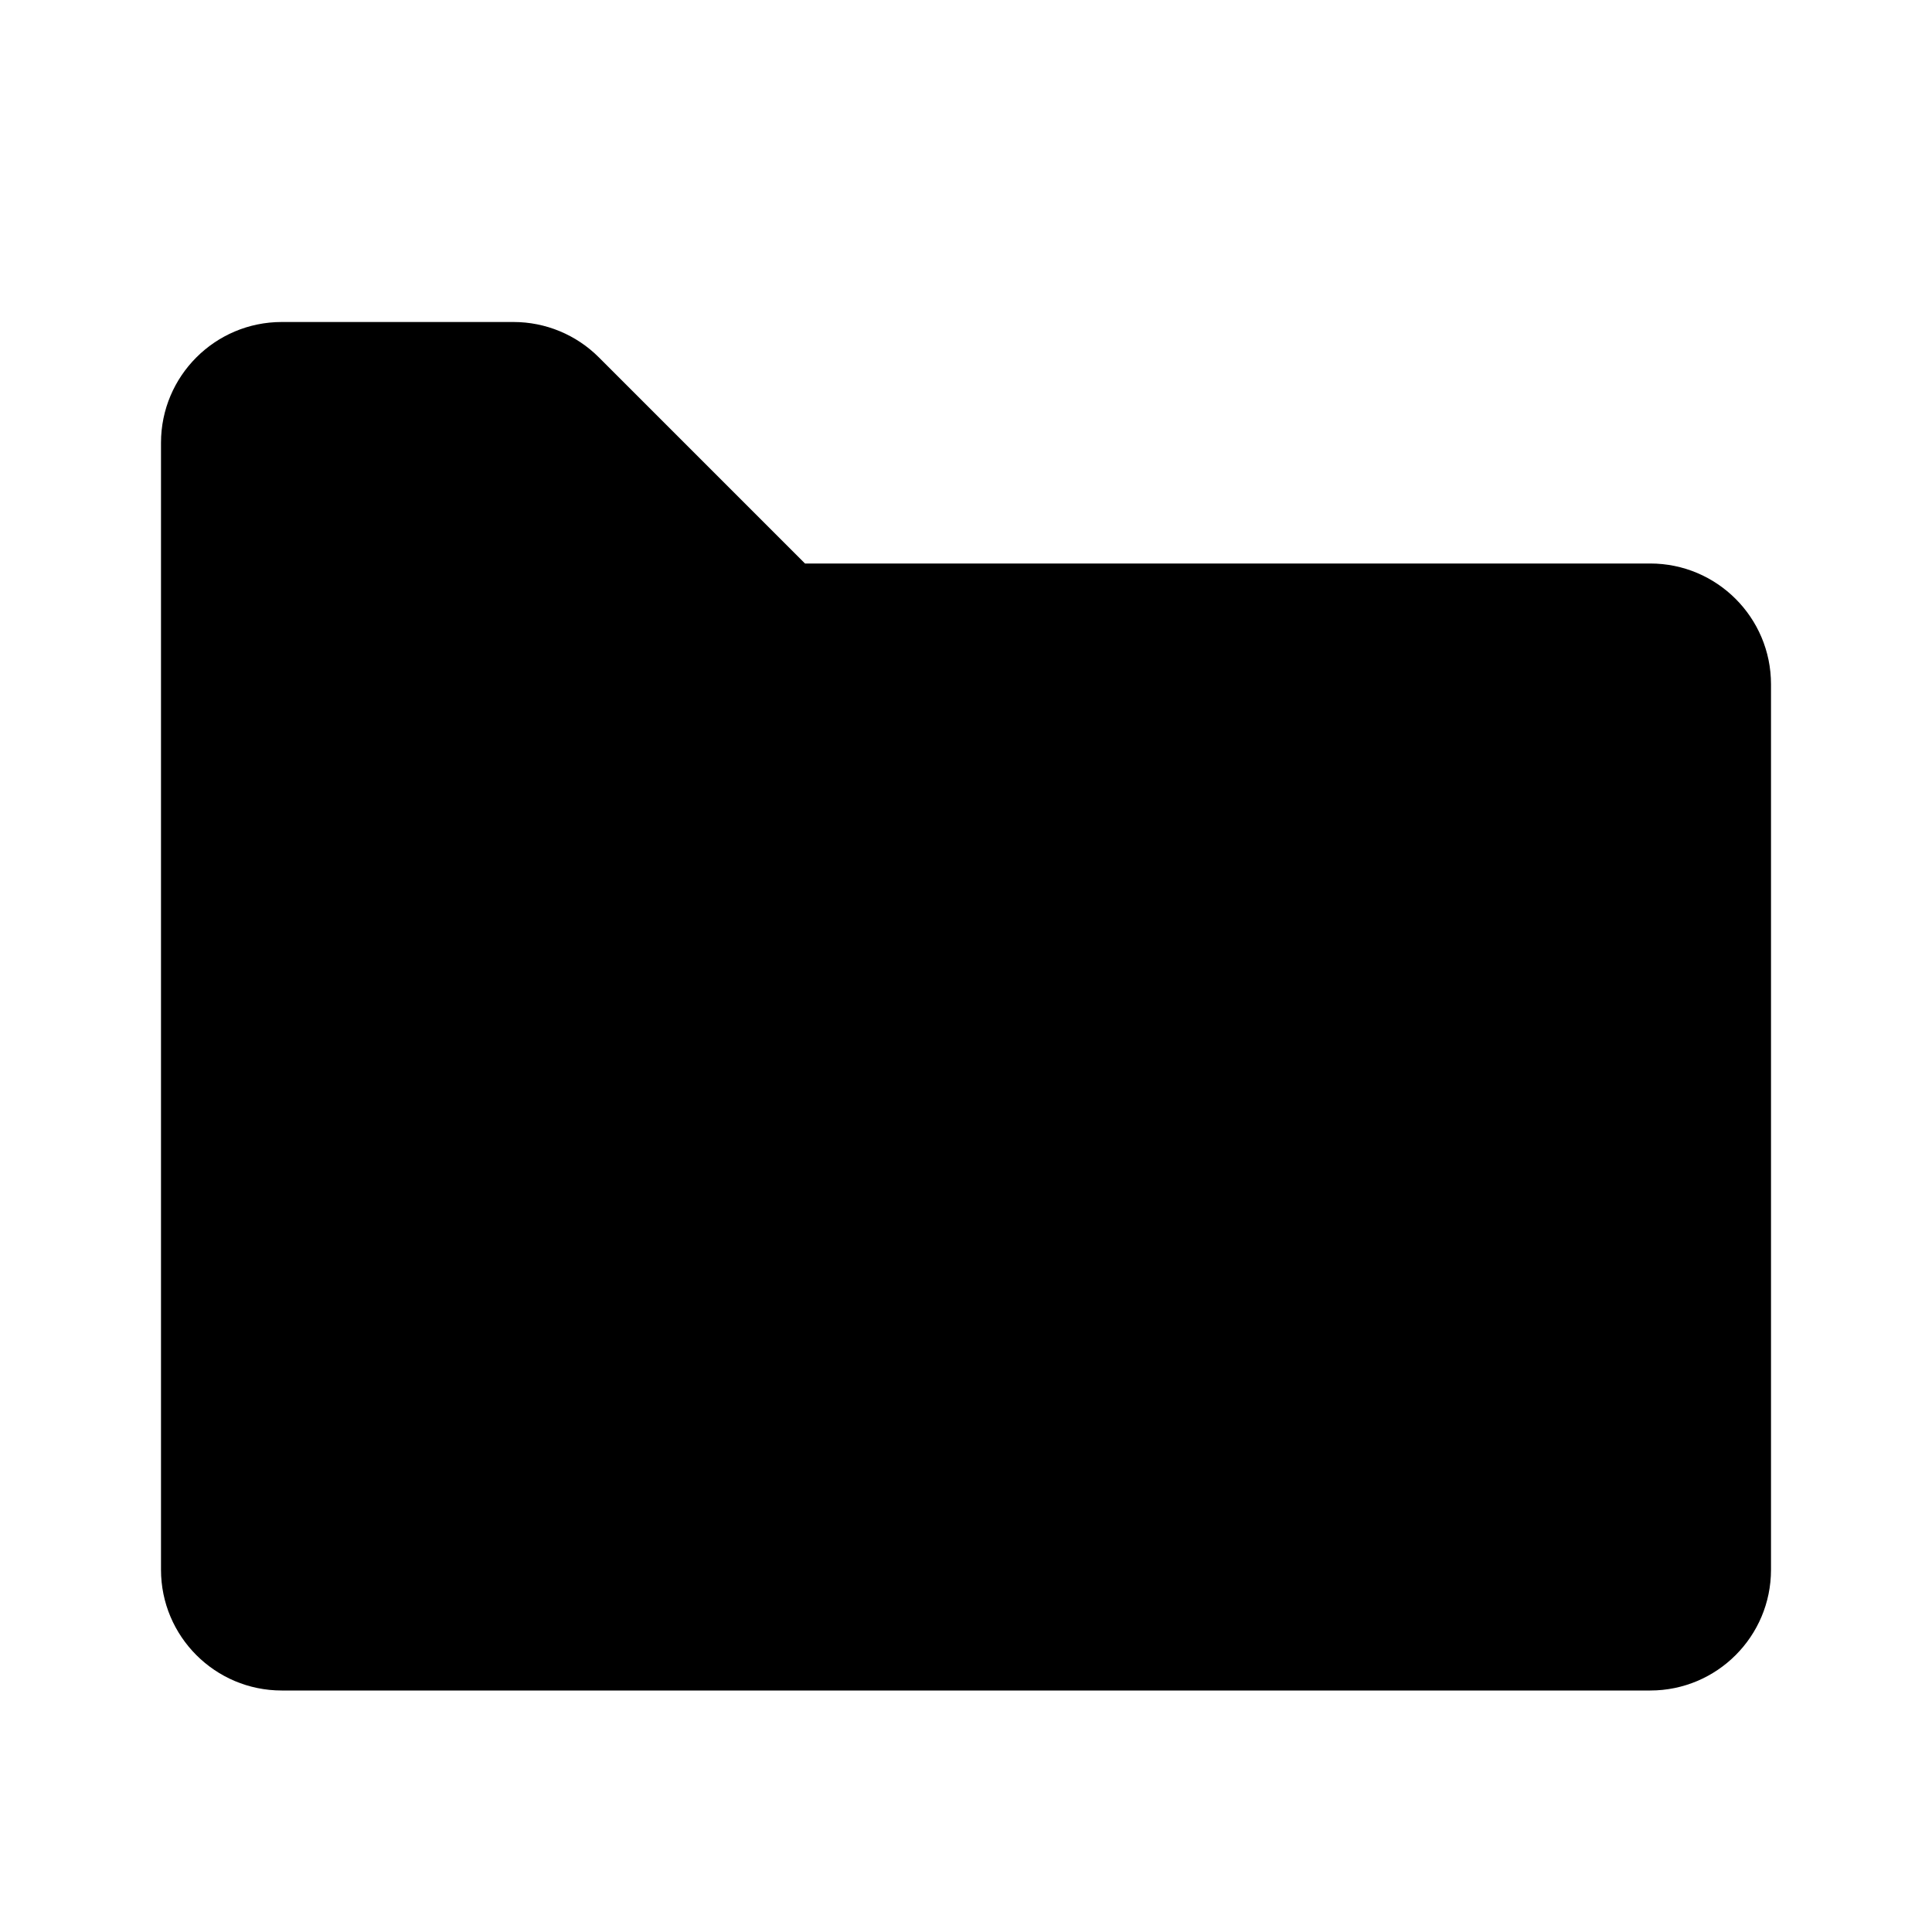
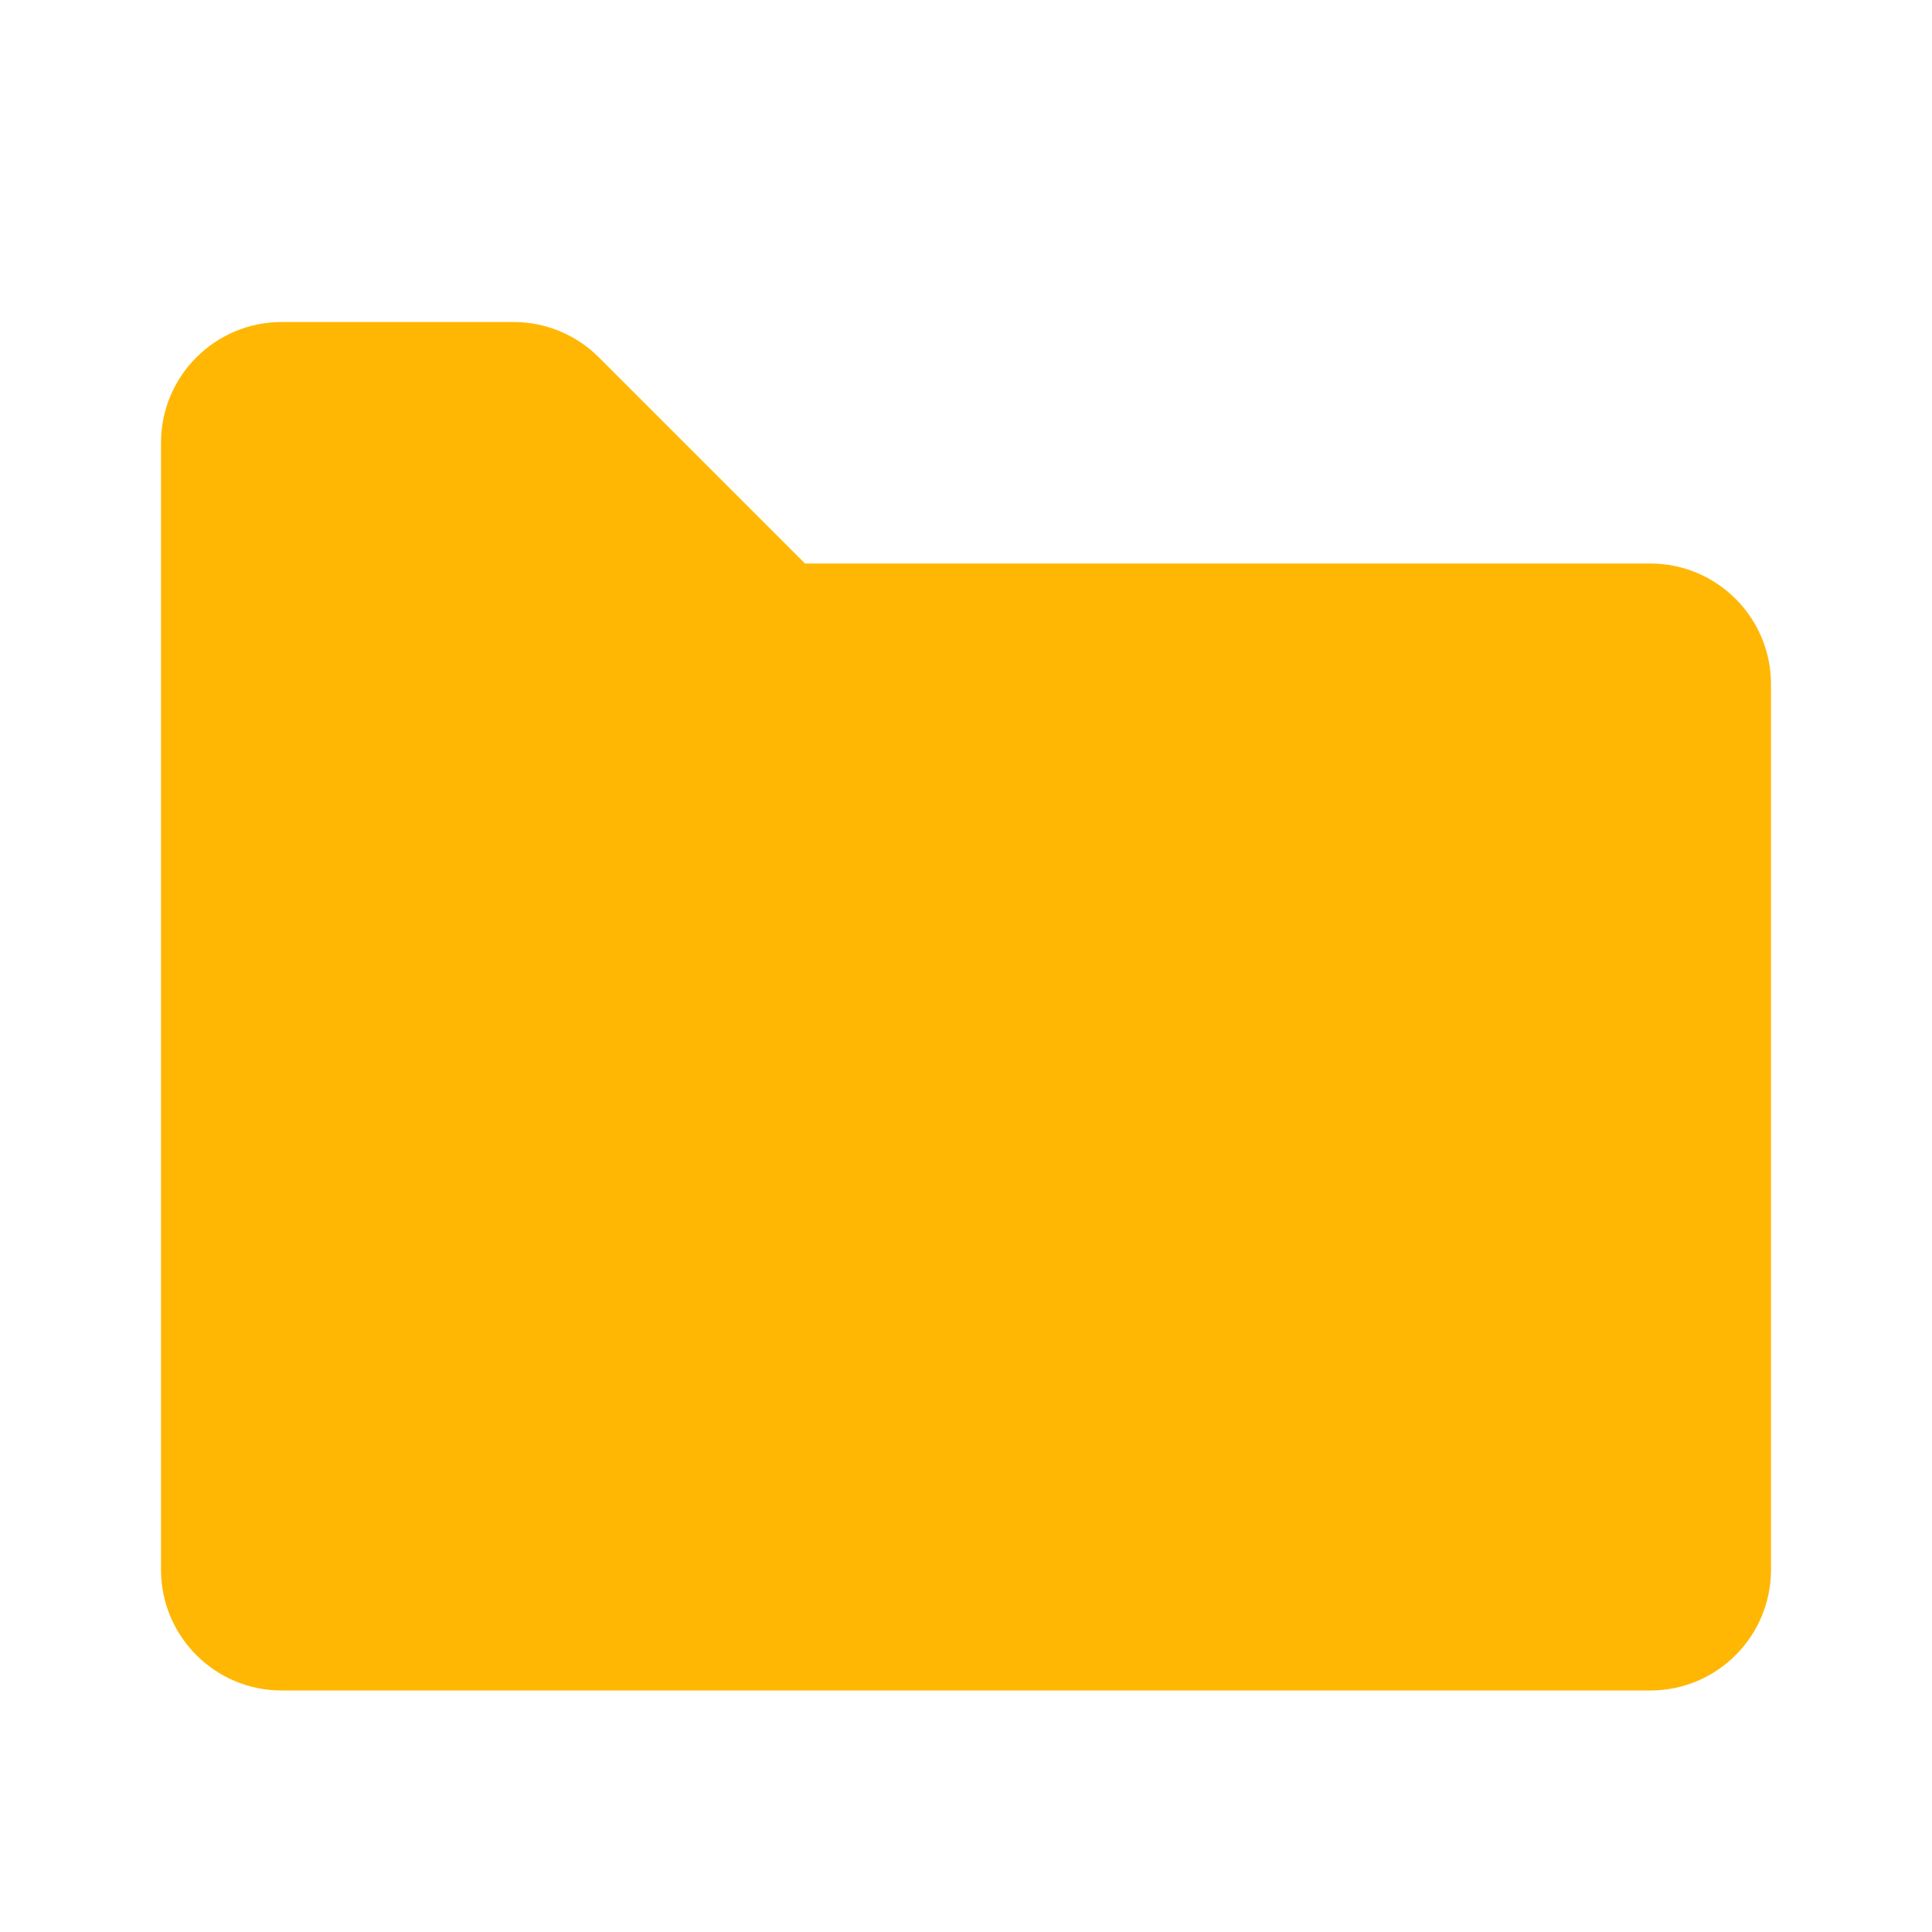
<svg xmlns="http://www.w3.org/2000/svg" width="24px" height="24px" viewBox="0 0 24 24" version="1.1">
  <g id="Stockholm-icons-/-Files-/-Folder-solid" stroke="none" stroke-width="1" fill="none" fill-rule="evenodd">
    <rect id="bound" x="0" y="0" width="24" height="24" />
-     <path d="M3.5,21 L20.5,21 C21.328,21 22,20.328 22,19.5 L22,8.5 C22,7.672 21.328,7 20.5,7 L10,7 L7.439,4.439 C7.158,4.158 6.777,4 6.379,4 L3.5,4 C2.672,4 2,4.672 2,5.5 L2,19.5 C2,20.328 2.672,21 3.5,21 Z" id="Combined-Shape" fill="#000000" />
+     <path d="M3.5,21 L20.5,21 C21.328,21 22,20.328 22,19.5 L22,8.5 C22,7.672 21.328,7 20.5,7 L10,7 L7.439,4.439 C7.158,4.158 6.777,4 6.379,4 L3.5,4 C2.672,4 2,4.672 2,5.5 L2,19.5 C2,20.328 2.672,21 3.5,21 Z" id="Combined-Shape" fill="#ffb703" />
  </g>
</svg>
